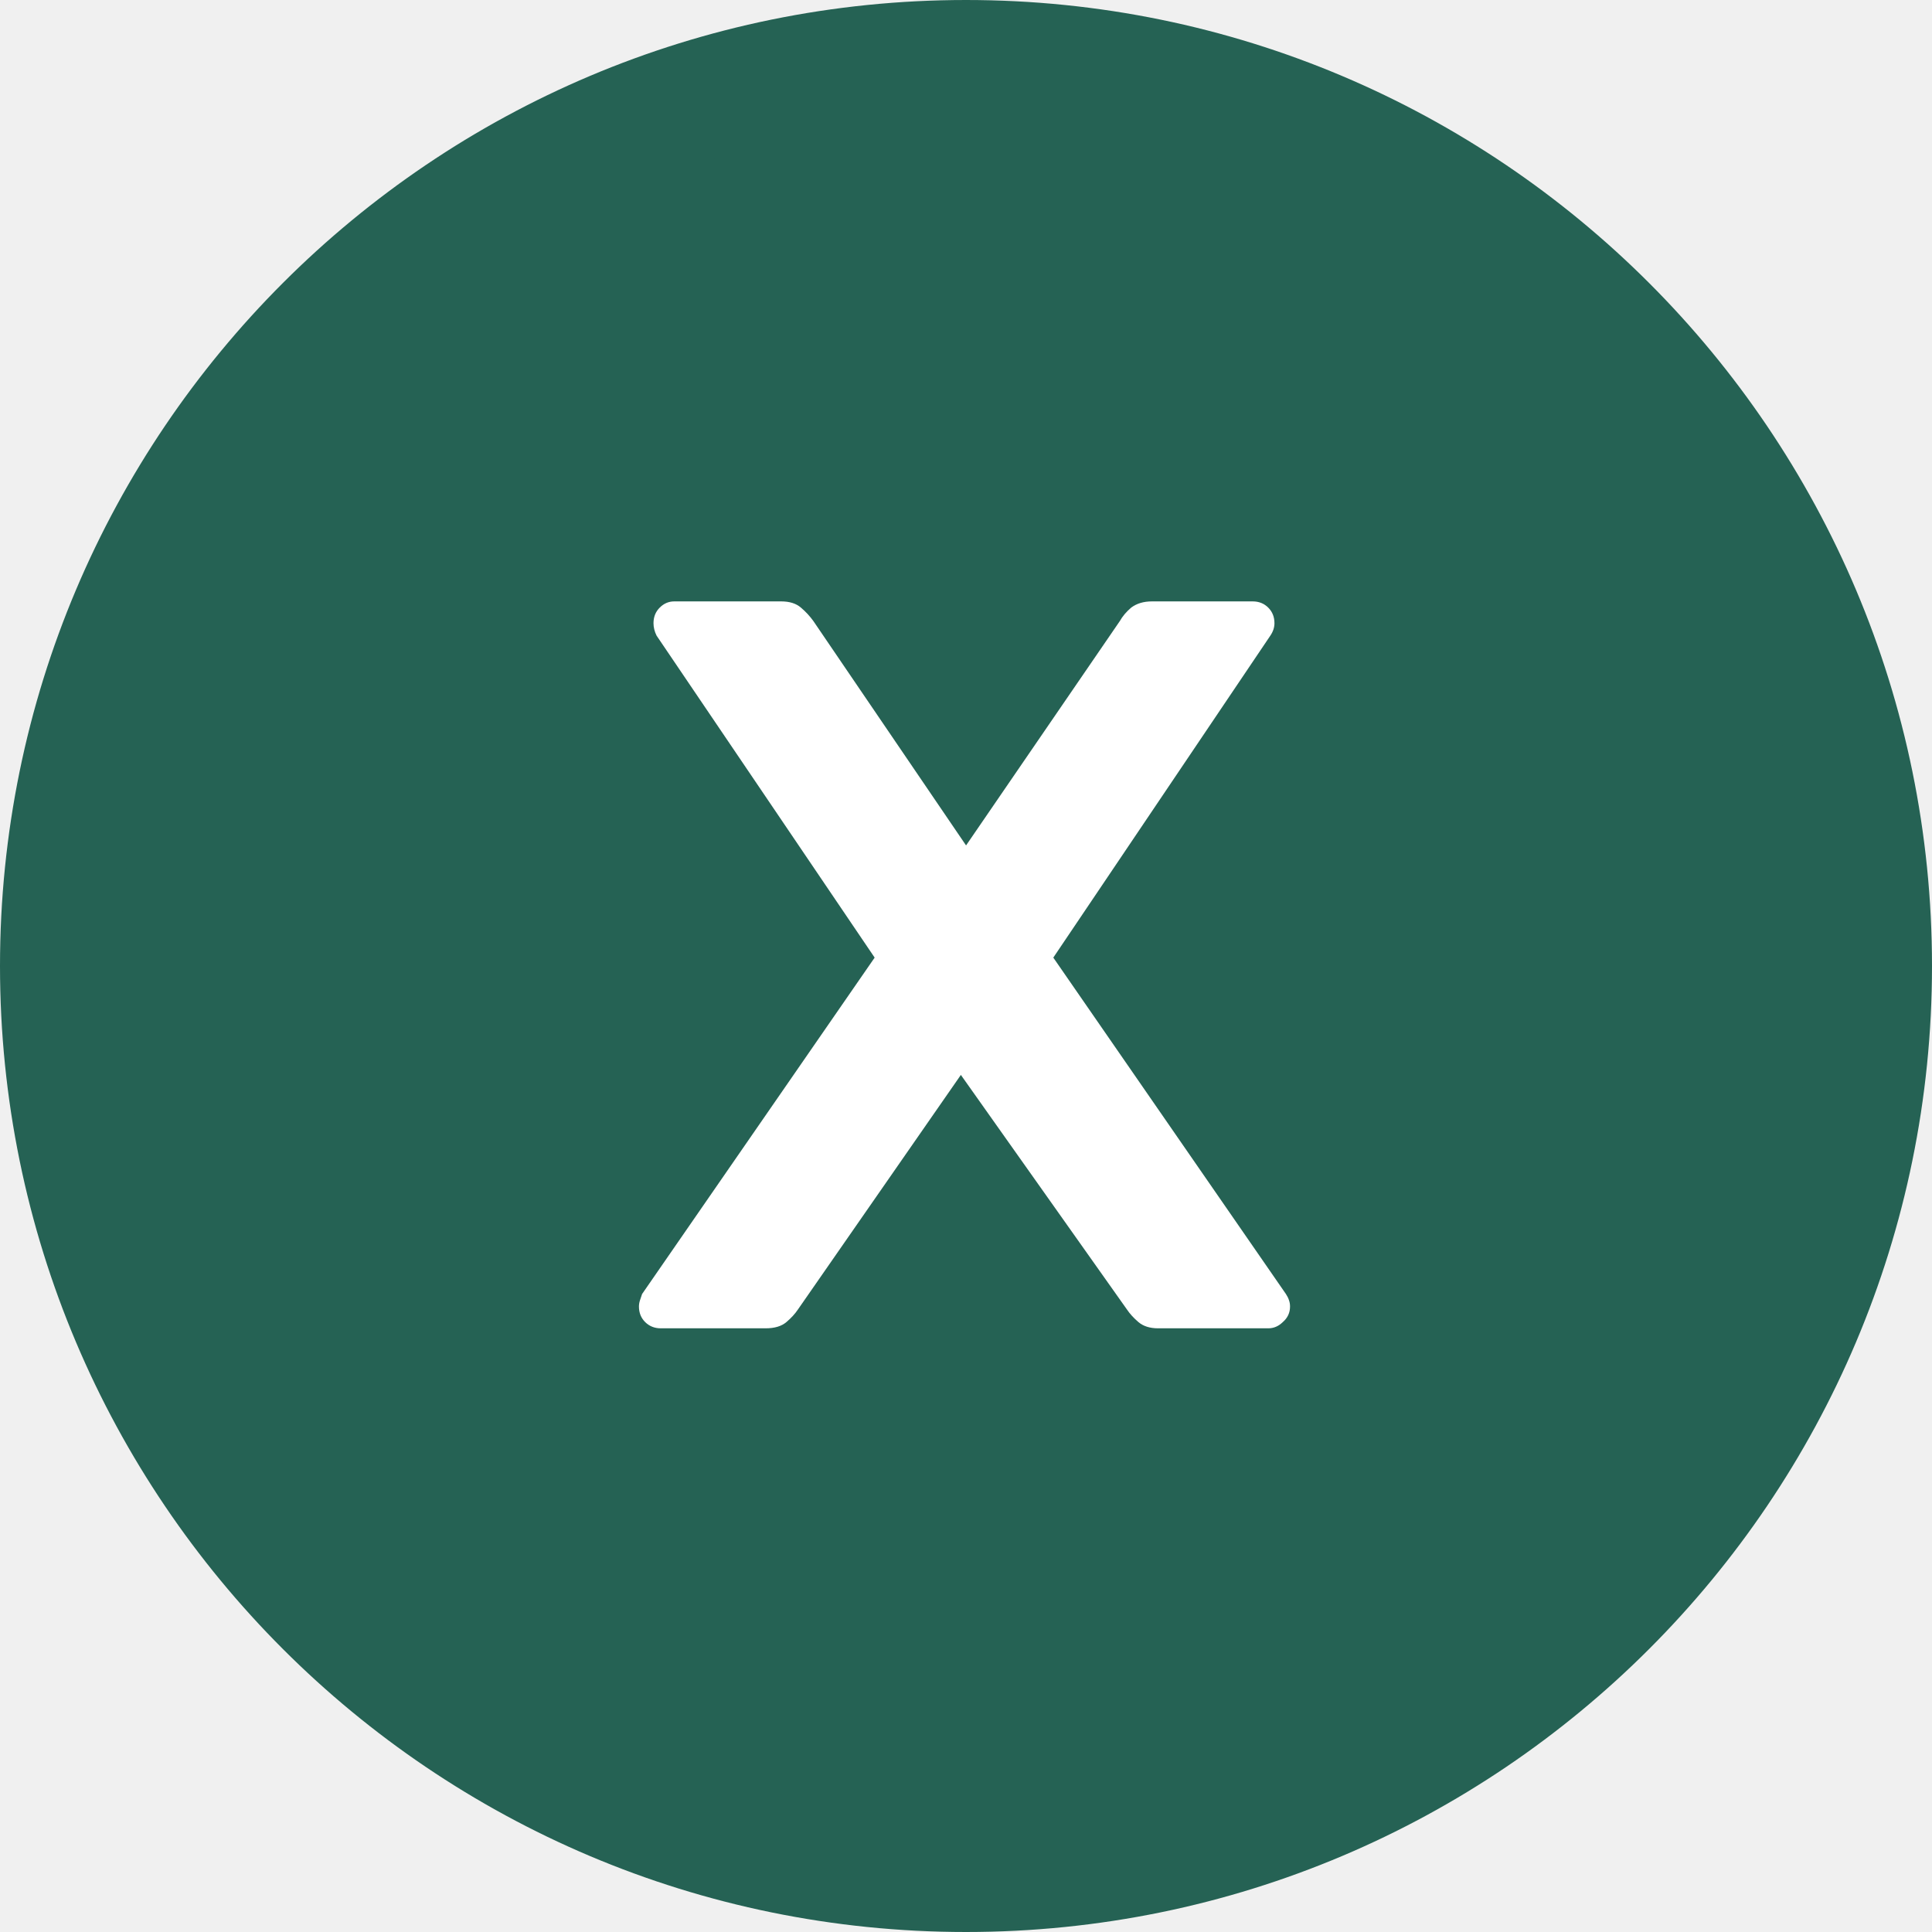
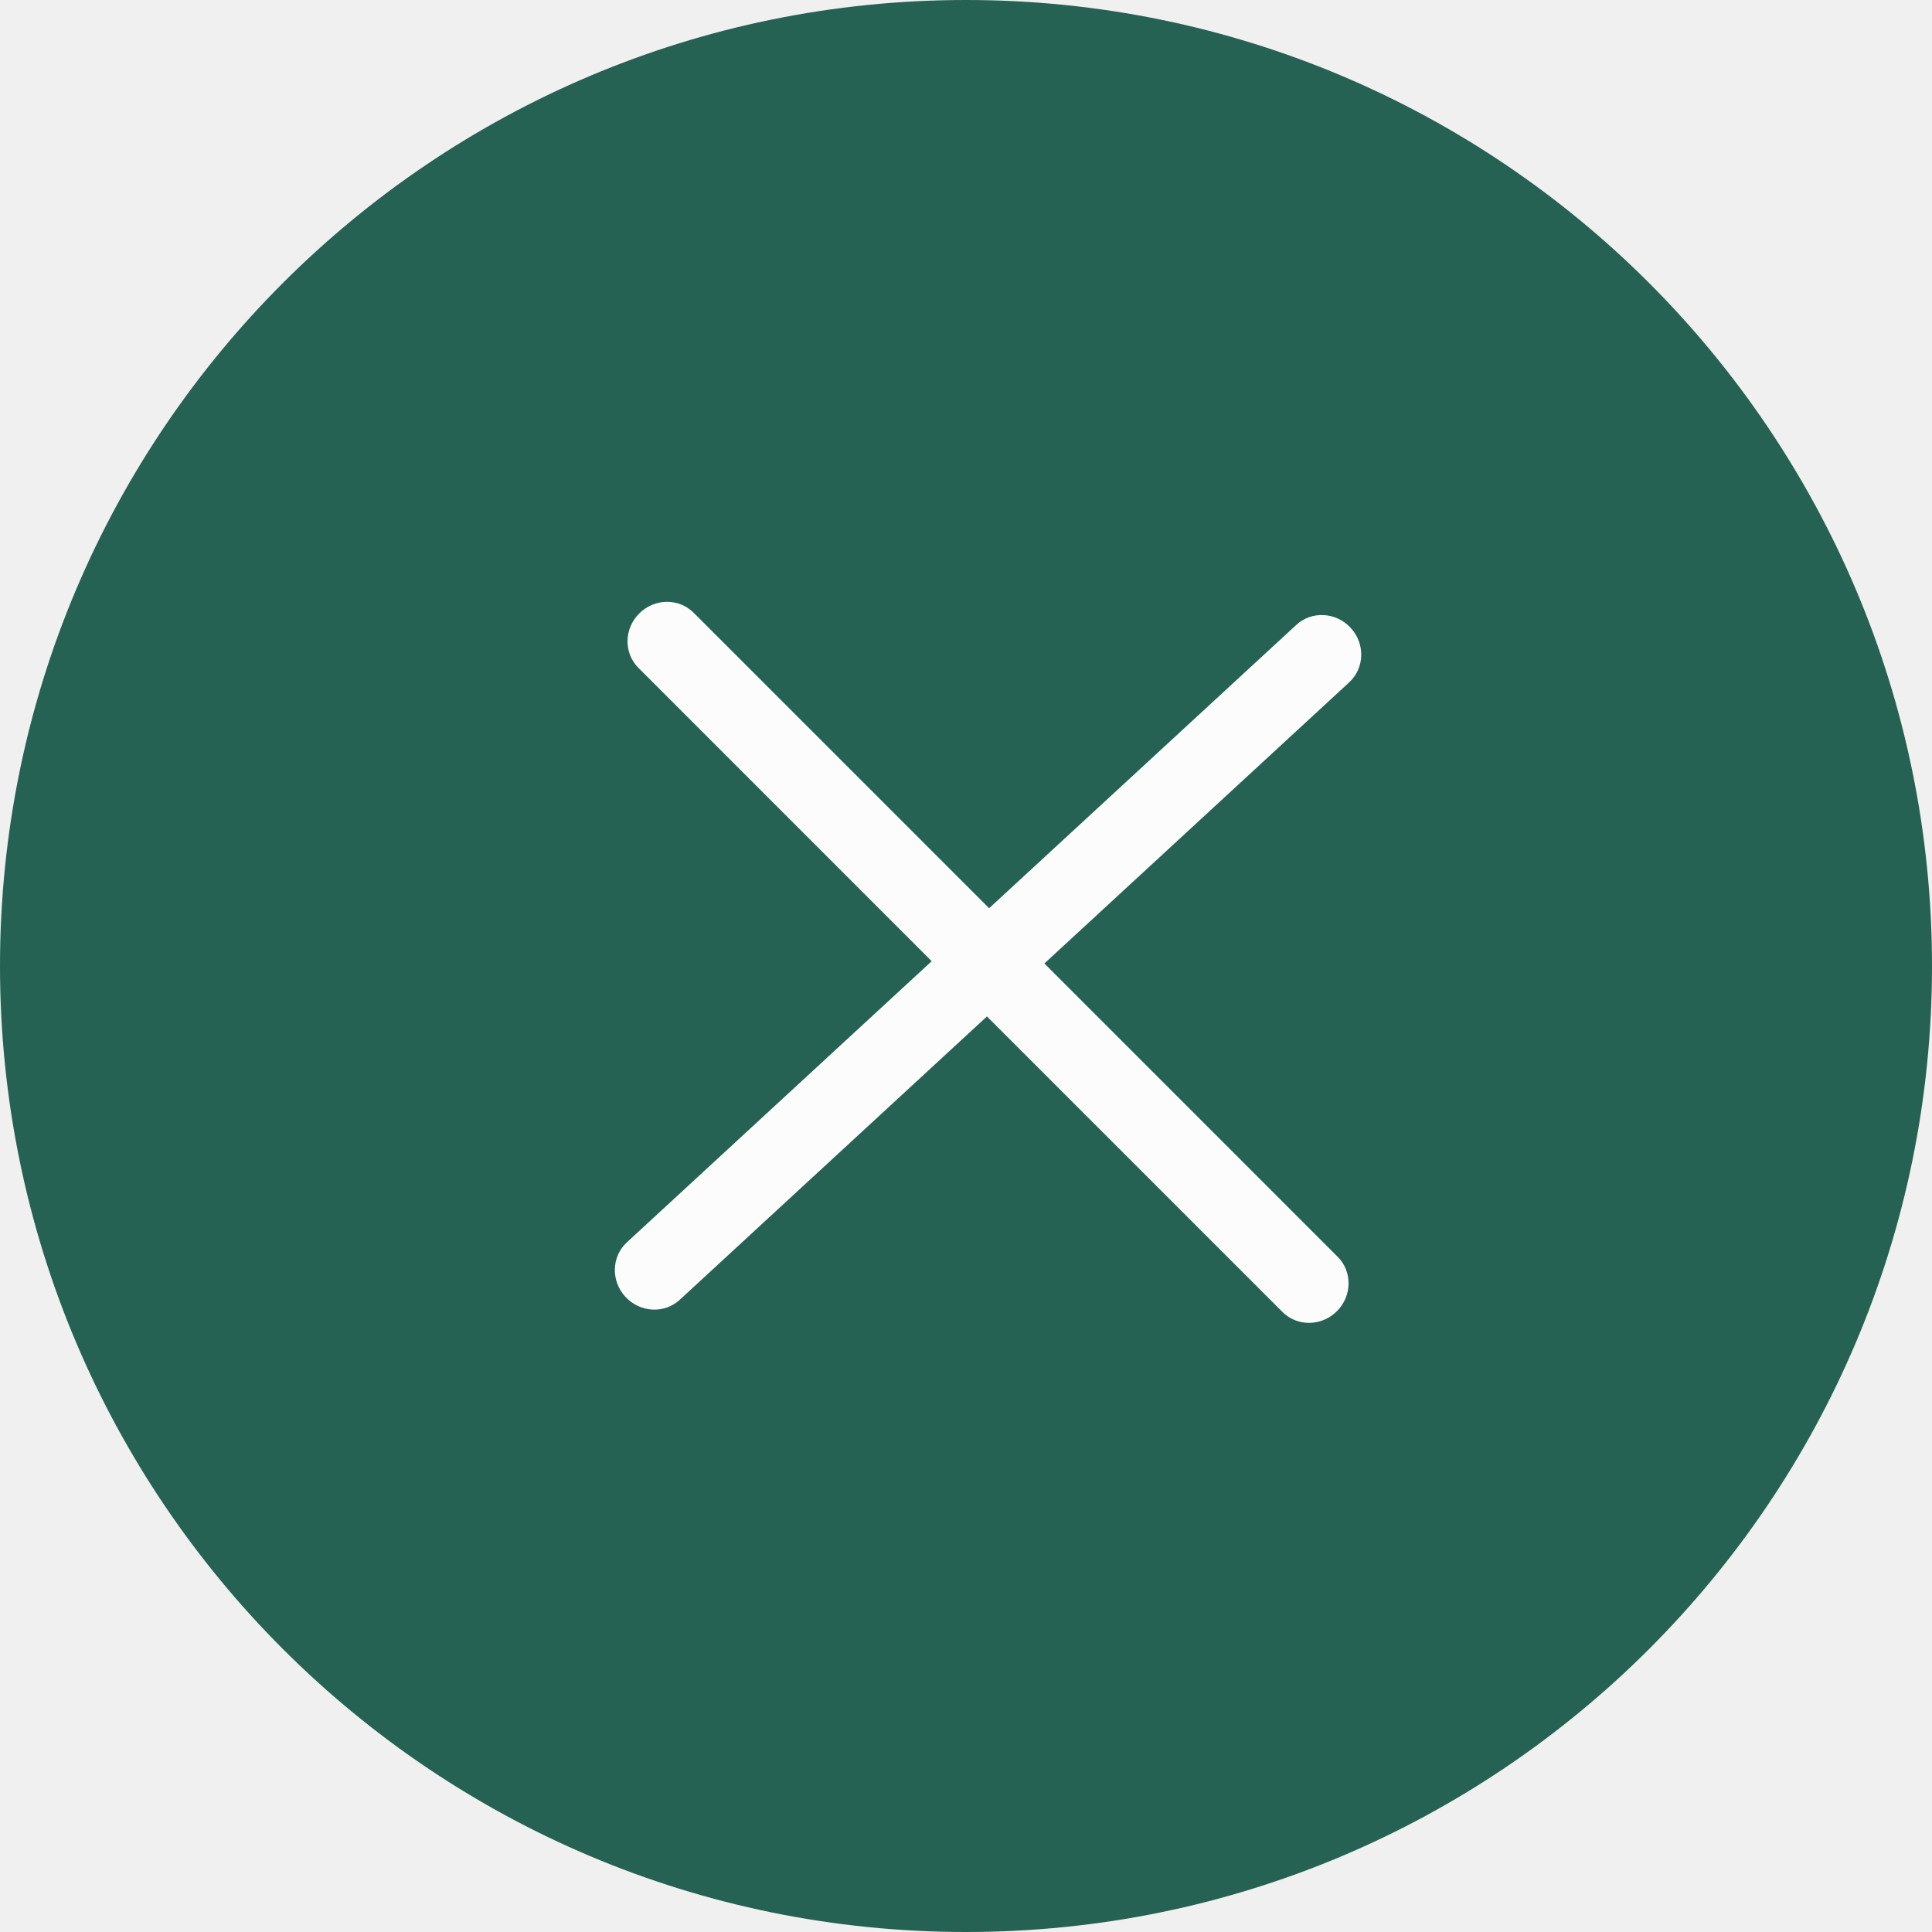
- <svg xmlns="http://www.w3.org/2000/svg" width="32" height="32" viewBox="0 0 32 32" fill="none">
-   <circle cx="16" cy="16" r="15" fill="#256254" stroke="#256254" stroke-width="2" />
-   <path d="M10.944 22.001C10.841 22.001 10.755 21.966 10.686 21.898C10.617 21.829 10.583 21.743 10.583 21.64C10.583 21.605 10.589 21.571 10.6 21.537C10.612 21.502 10.623 21.468 10.635 21.433L14.487 15.861L10.875 10.528C10.841 10.46 10.824 10.391 10.824 10.322C10.824 10.219 10.858 10.133 10.927 10.064C10.996 9.995 11.076 9.961 11.168 9.961H12.939C13.077 9.961 13.186 9.995 13.266 10.064C13.347 10.133 13.415 10.207 13.473 10.288L16.001 14.003L18.547 10.288C18.593 10.207 18.655 10.133 18.736 10.064C18.828 9.995 18.942 9.961 19.08 9.961H20.748C20.851 9.961 20.937 9.995 21.006 10.064C21.075 10.133 21.109 10.219 21.109 10.322C21.109 10.391 21.087 10.46 21.041 10.528L17.446 15.861L21.299 21.433C21.322 21.468 21.339 21.502 21.35 21.537C21.362 21.571 21.367 21.605 21.367 21.64C21.367 21.743 21.327 21.829 21.247 21.898C21.178 21.966 21.098 22.001 21.006 22.001H19.183C19.045 22.001 18.936 21.966 18.856 21.898C18.776 21.829 18.713 21.76 18.667 21.691L15.915 17.804L13.215 21.691C13.169 21.76 13.106 21.829 13.025 21.898C12.945 21.966 12.831 22.001 12.681 22.001H10.944Z" fill="white" />
+ <svg xmlns="http://www.w3.org/2000/svg" width="44" height="44" viewBox="0 0 44 44" fill="none">
+   <circle cx="22" cy="22" r="21" fill="#256254" stroke="#256254" stroke-width="2" />
+   <path d="M14.275 28.295C13.925 28.619 13.91 29.174 14.243 29.534C14.576 29.895 15.13 29.925 15.481 29.602L30.729 15.538C31.079 15.215 31.094 14.66 30.761 14.299C30.428 13.938 29.874 13.908 29.523 14.231L14.275 28.295Z" fill="#FCFCFC" />
+   <path d="M29.207 29.879C29.545 30.217 30.1 30.209 30.447 29.862C30.794 29.515 30.802 28.959 30.464 28.622L15.797 13.954C15.459 13.617 14.904 13.625 14.557 13.972C14.21 14.319 14.202 14.874 14.54 15.211L29.207 29.879Z" fill="#FCFCFC" />
</svg>
